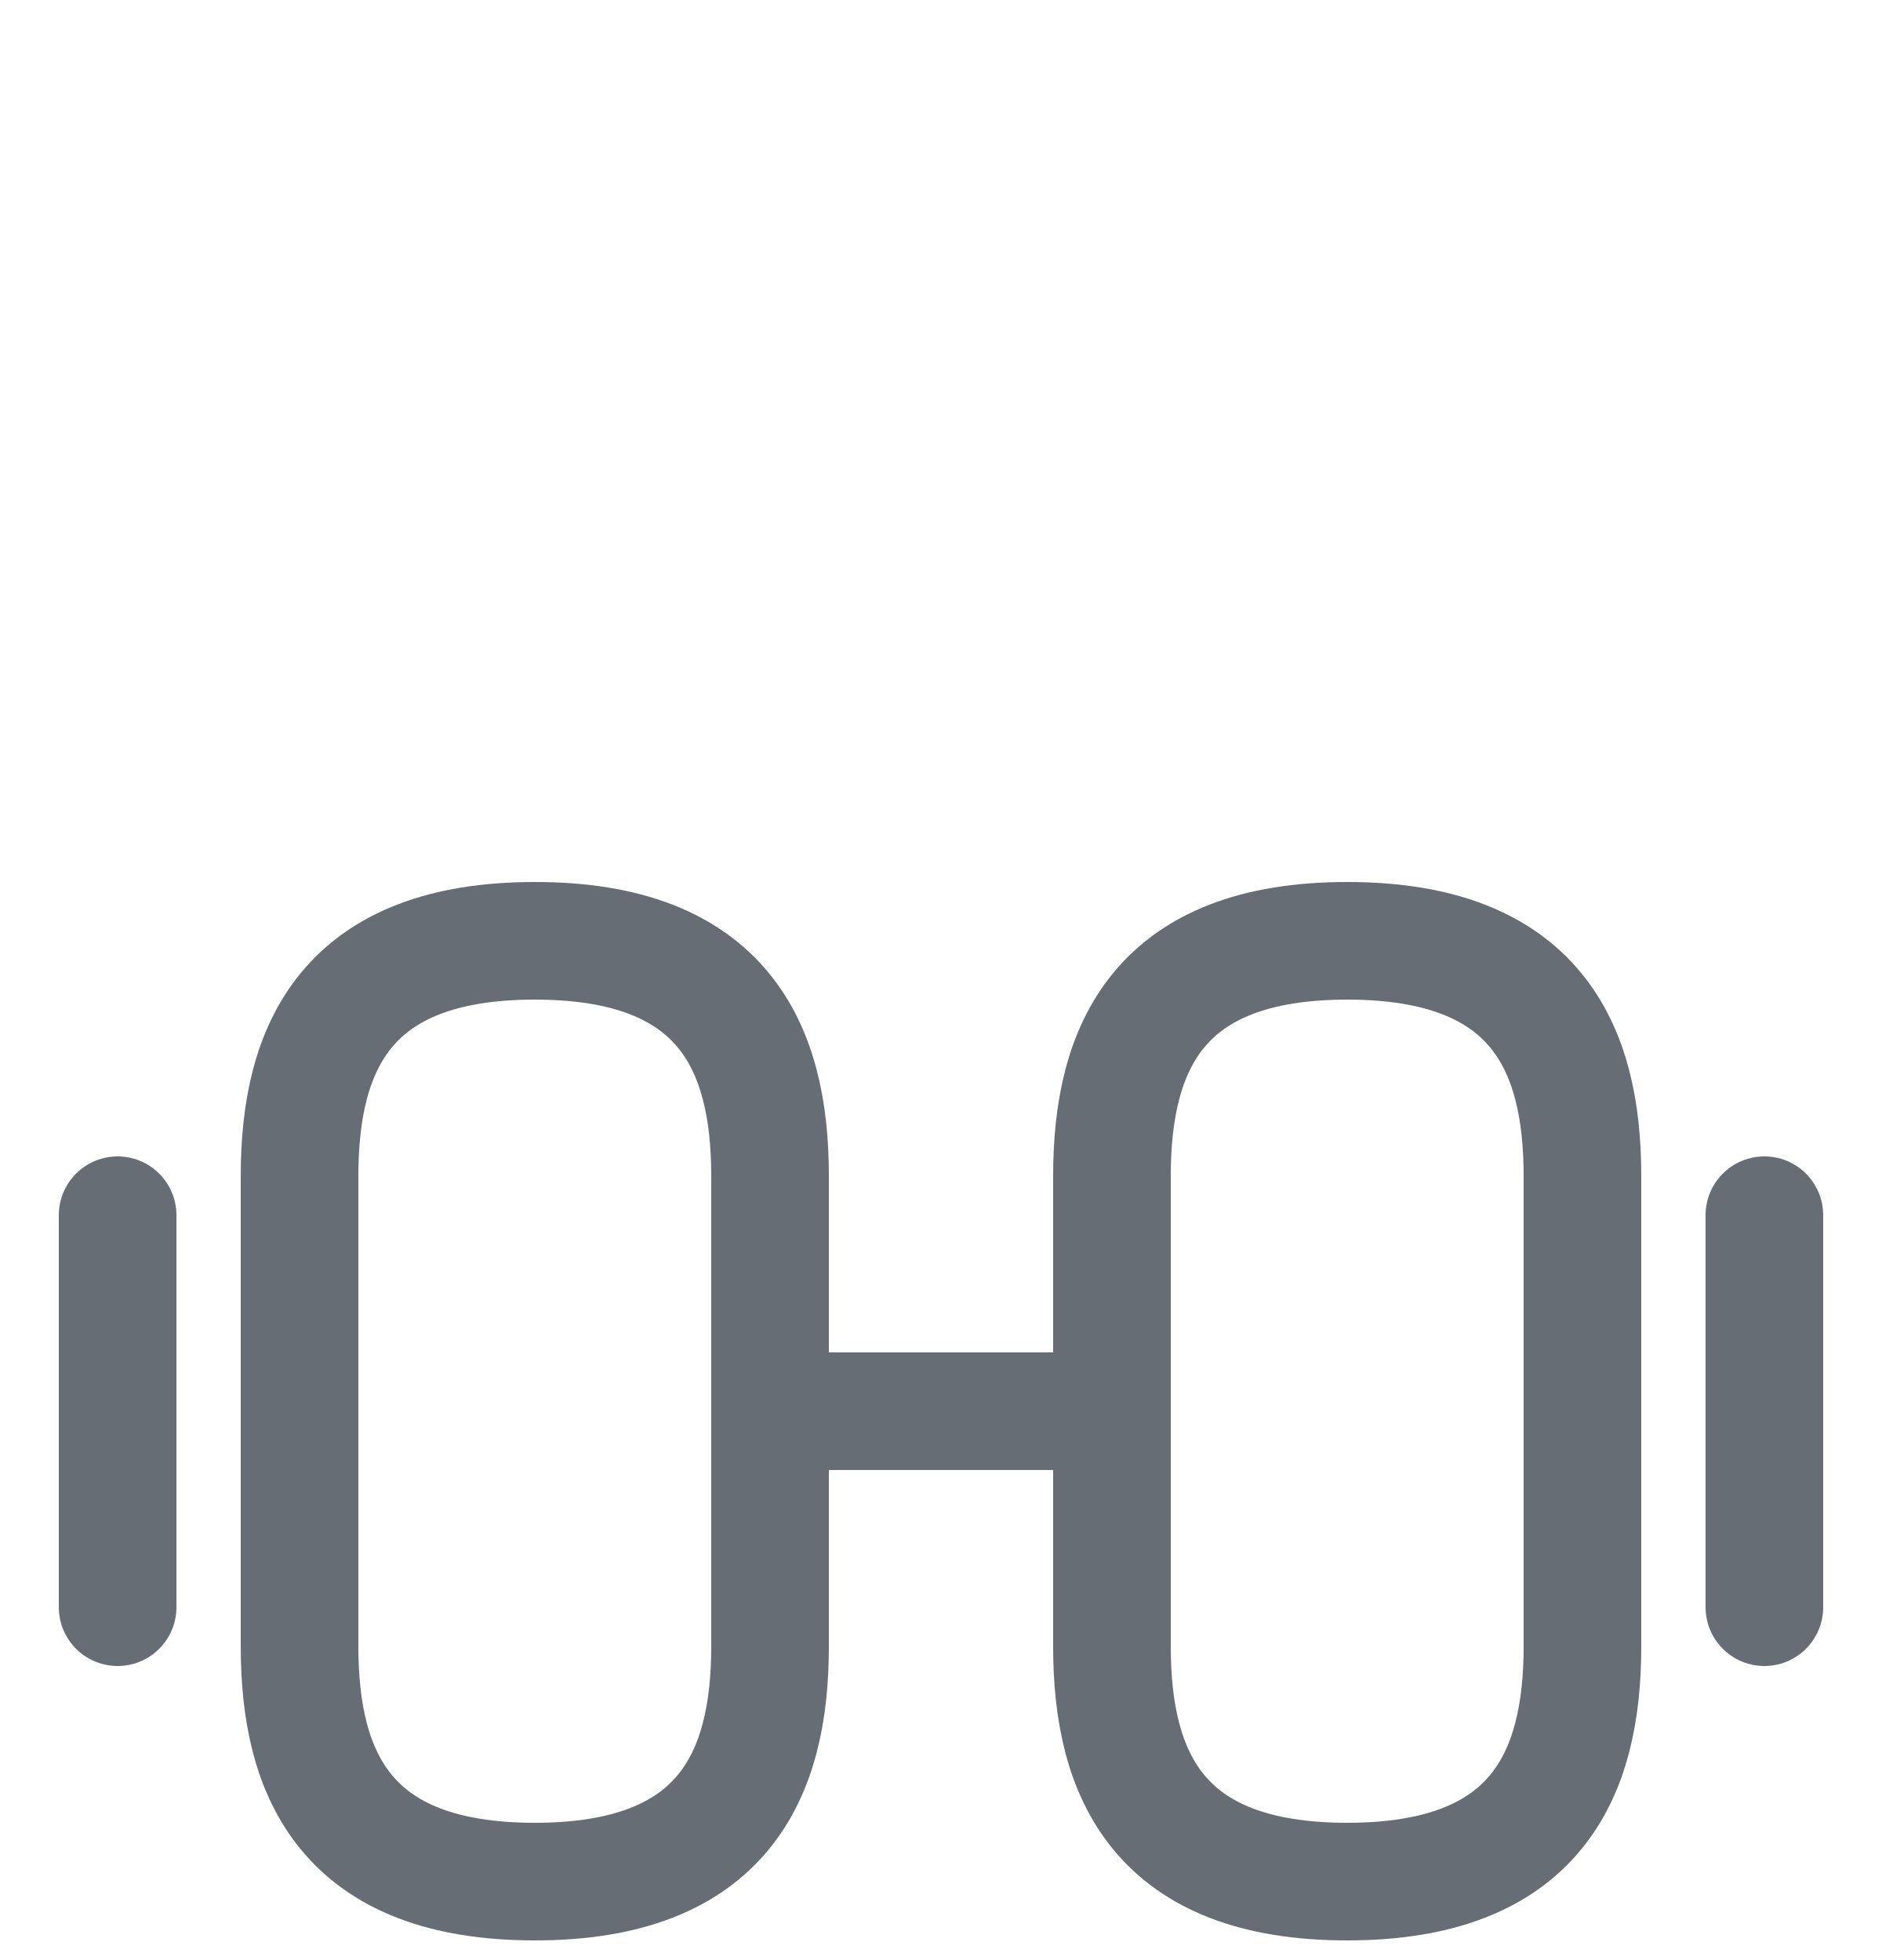
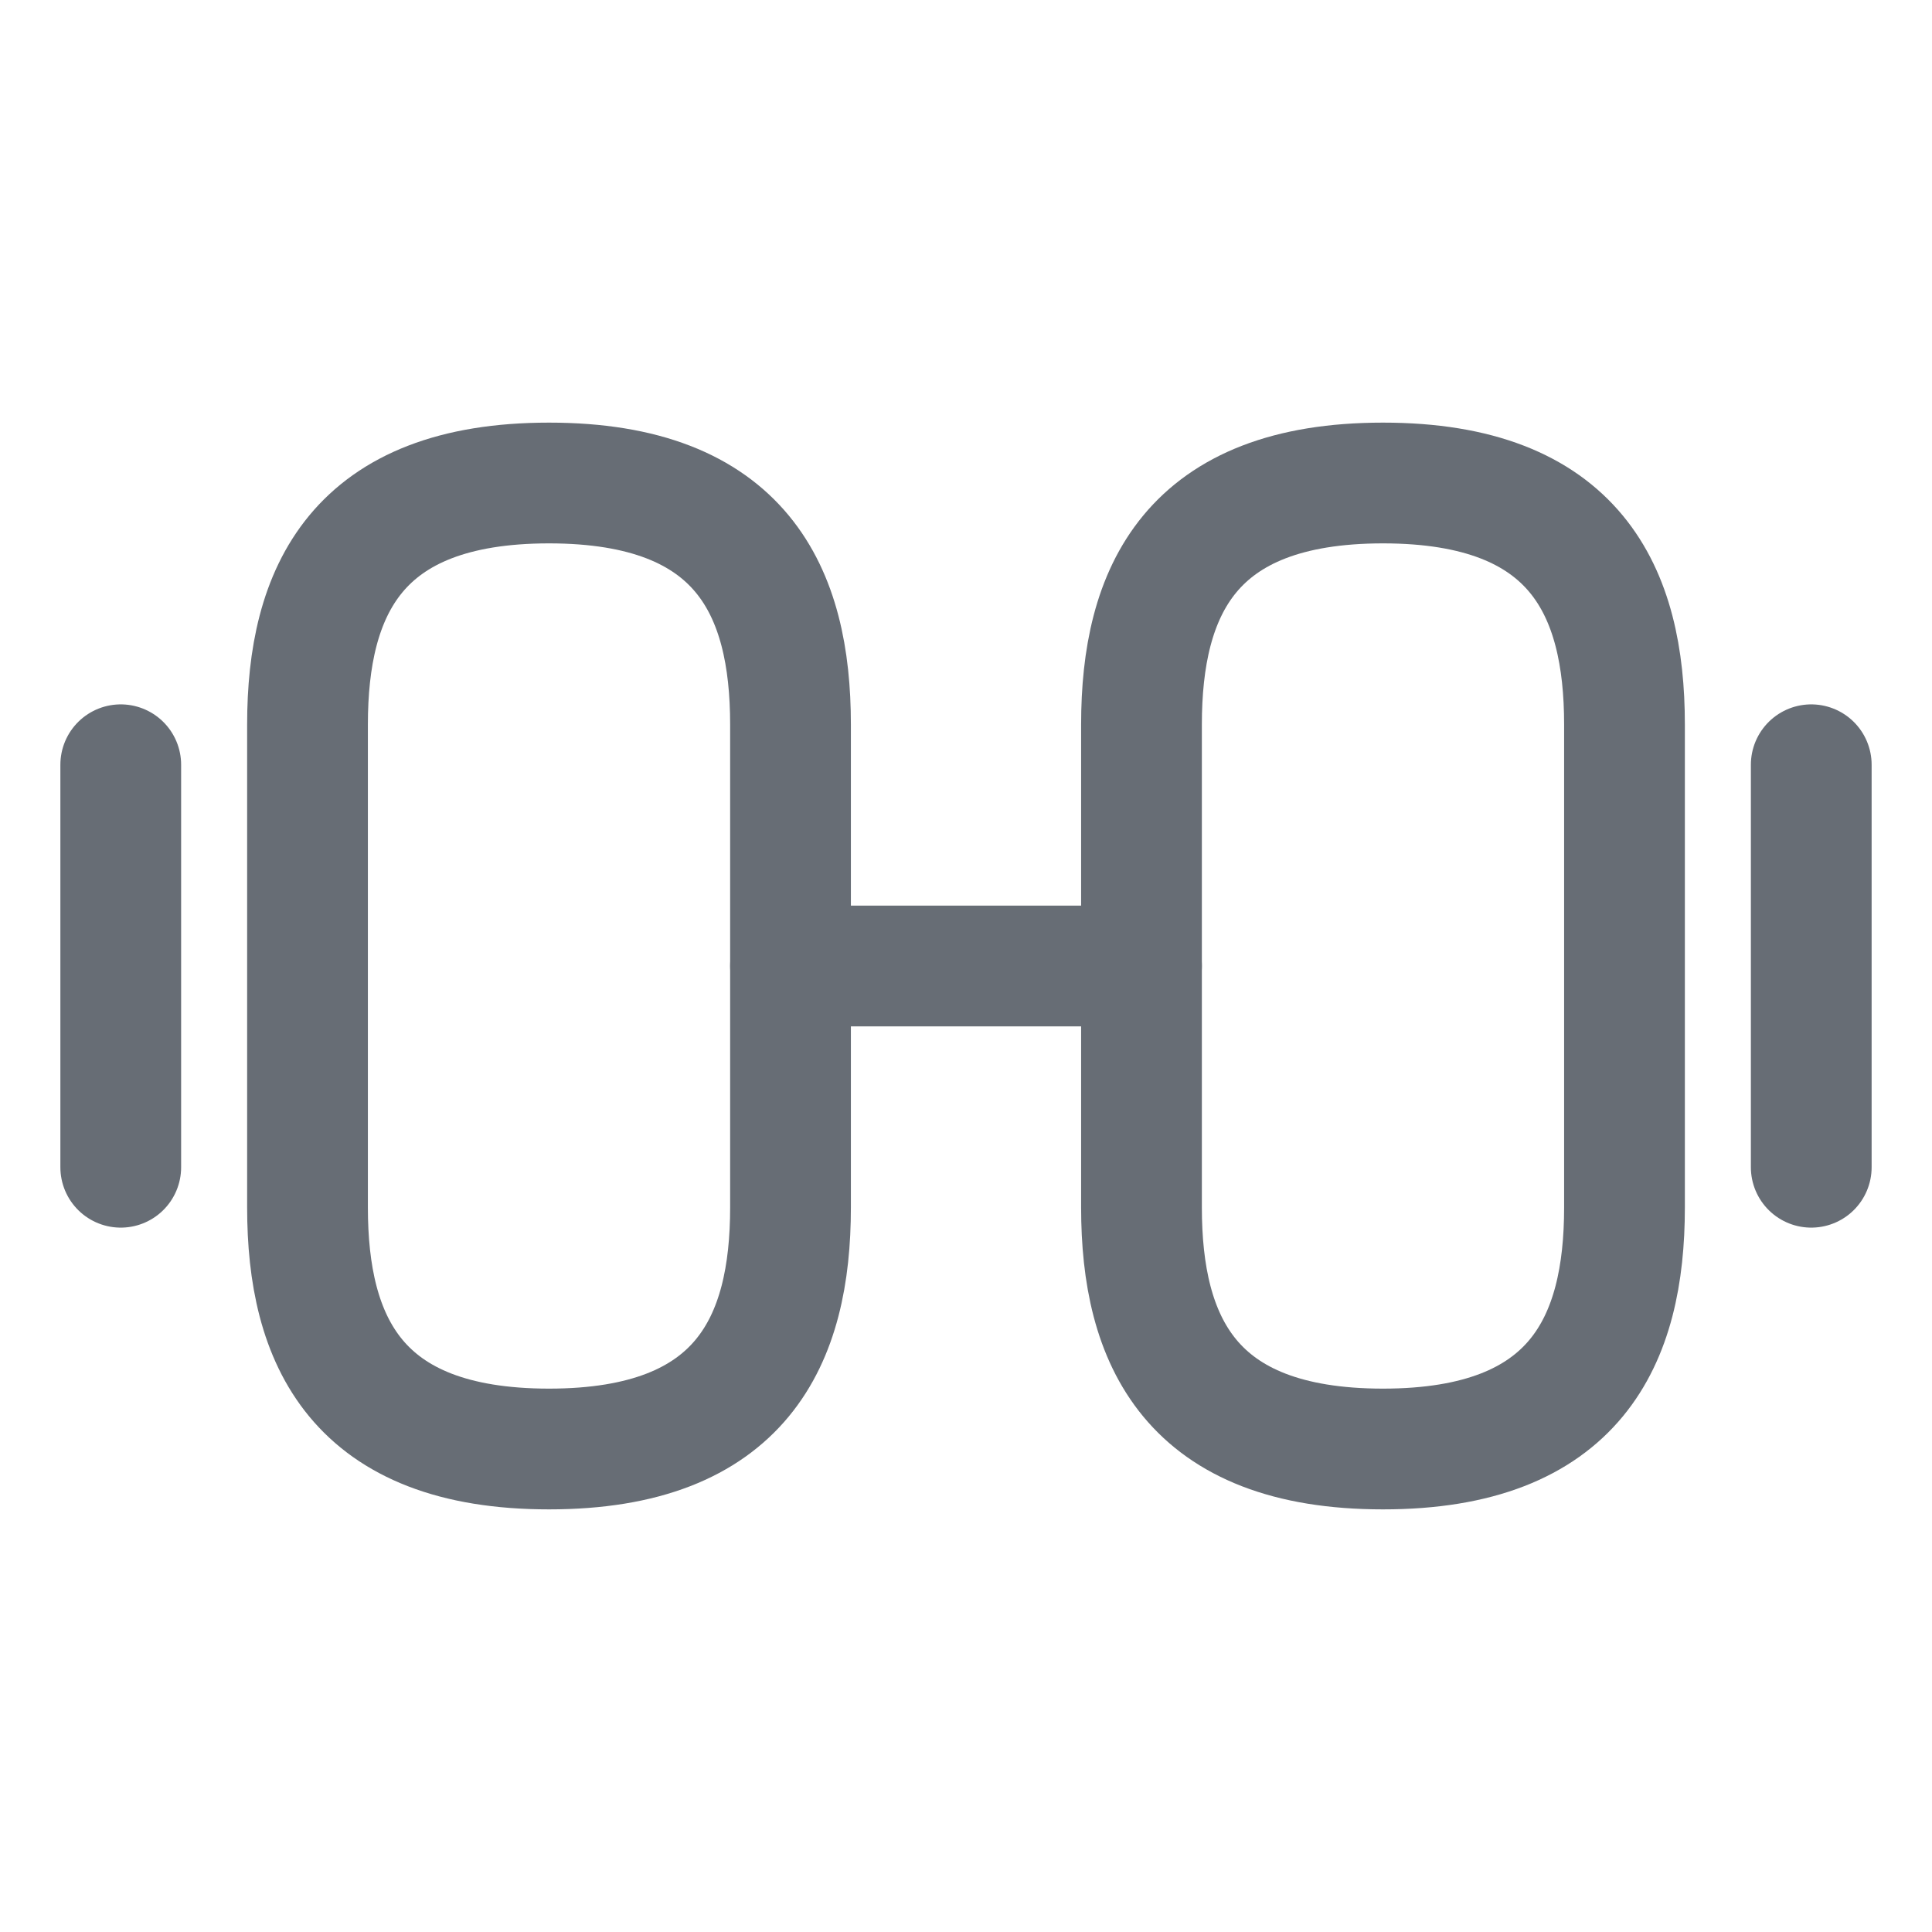
- <svg xmlns="http://www.w3.org/2000/svg" width="24" height="25" viewBox="0 0 24 25" fill="none">
-   <path d="M17.18 24C19.58 24 20.18 22.65 20.18 21V15C20.18 13.35 19.58 12 17.18 12C14.78 12 14.18 13.35 14.18 15V21C14.18 22.65 14.78 24 17.18 24Z" stroke="#676D75" stroke-width="1.5" stroke-linecap="round" stroke-linejoin="round" />
-   <path d="M6.82 24C4.42 24 3.82 22.65 3.82 21V15C3.82 13.35 4.42 12 6.82 12C9.22 12 9.82 13.35 9.82 15V21C9.82 22.65 9.22 24 6.82 24Z" stroke="#676D75" stroke-width="1.5" stroke-linecap="round" stroke-linejoin="round" />
-   <path d="M9.82 18H14.18" stroke="#676D75" stroke-width="1.5" stroke-linecap="round" stroke-linejoin="round" />
-   <path d="M22.5 20.5V15.5" stroke="#676D75" stroke-width="1.5" stroke-linecap="round" stroke-linejoin="round" />
-   <path d="M1.5 20.5V15.5" stroke="#676D75" stroke-width="1.5" stroke-linecap="round" stroke-linejoin="round" />
+ <svg xmlns="http://www.w3.org/2000/svg" width="24" height="24" viewBox="0 0 24 24" fill="none">
+   <path d="M17.18 18C19.58 18 20.18 16.65 20.18 15V9C20.18 7.35 19.58 6 17.18 6C14.78 6 14.18 7.35 14.18 9V15C14.18 16.65 14.78 18 17.18 18Z" stroke="#676D75" stroke-width="1.5" stroke-linecap="round" stroke-linejoin="round" />
+   <path d="M6.82 18C4.42 18 3.82 16.65 3.82 15V9C3.82 7.35 4.42 6 6.82 6C9.22 6 9.82 7.35 9.82 9V15C9.82 16.65 9.22 18 6.82 18Z" stroke="#676D75" stroke-width="1.5" stroke-linecap="round" stroke-linejoin="round" />
+   <path d="M9.82 12H14.18" stroke="#676D75" stroke-width="1.5" stroke-linecap="round" stroke-linejoin="round" />
+   <path d="M22.5 14.5V9.5" stroke="#676D75" stroke-width="1.5" stroke-linecap="round" stroke-linejoin="round" />
+   <path d="M1.5 14.5V9.5" stroke="#676D75" stroke-width="1.5" stroke-linecap="round" stroke-linejoin="round" />
</svg>
